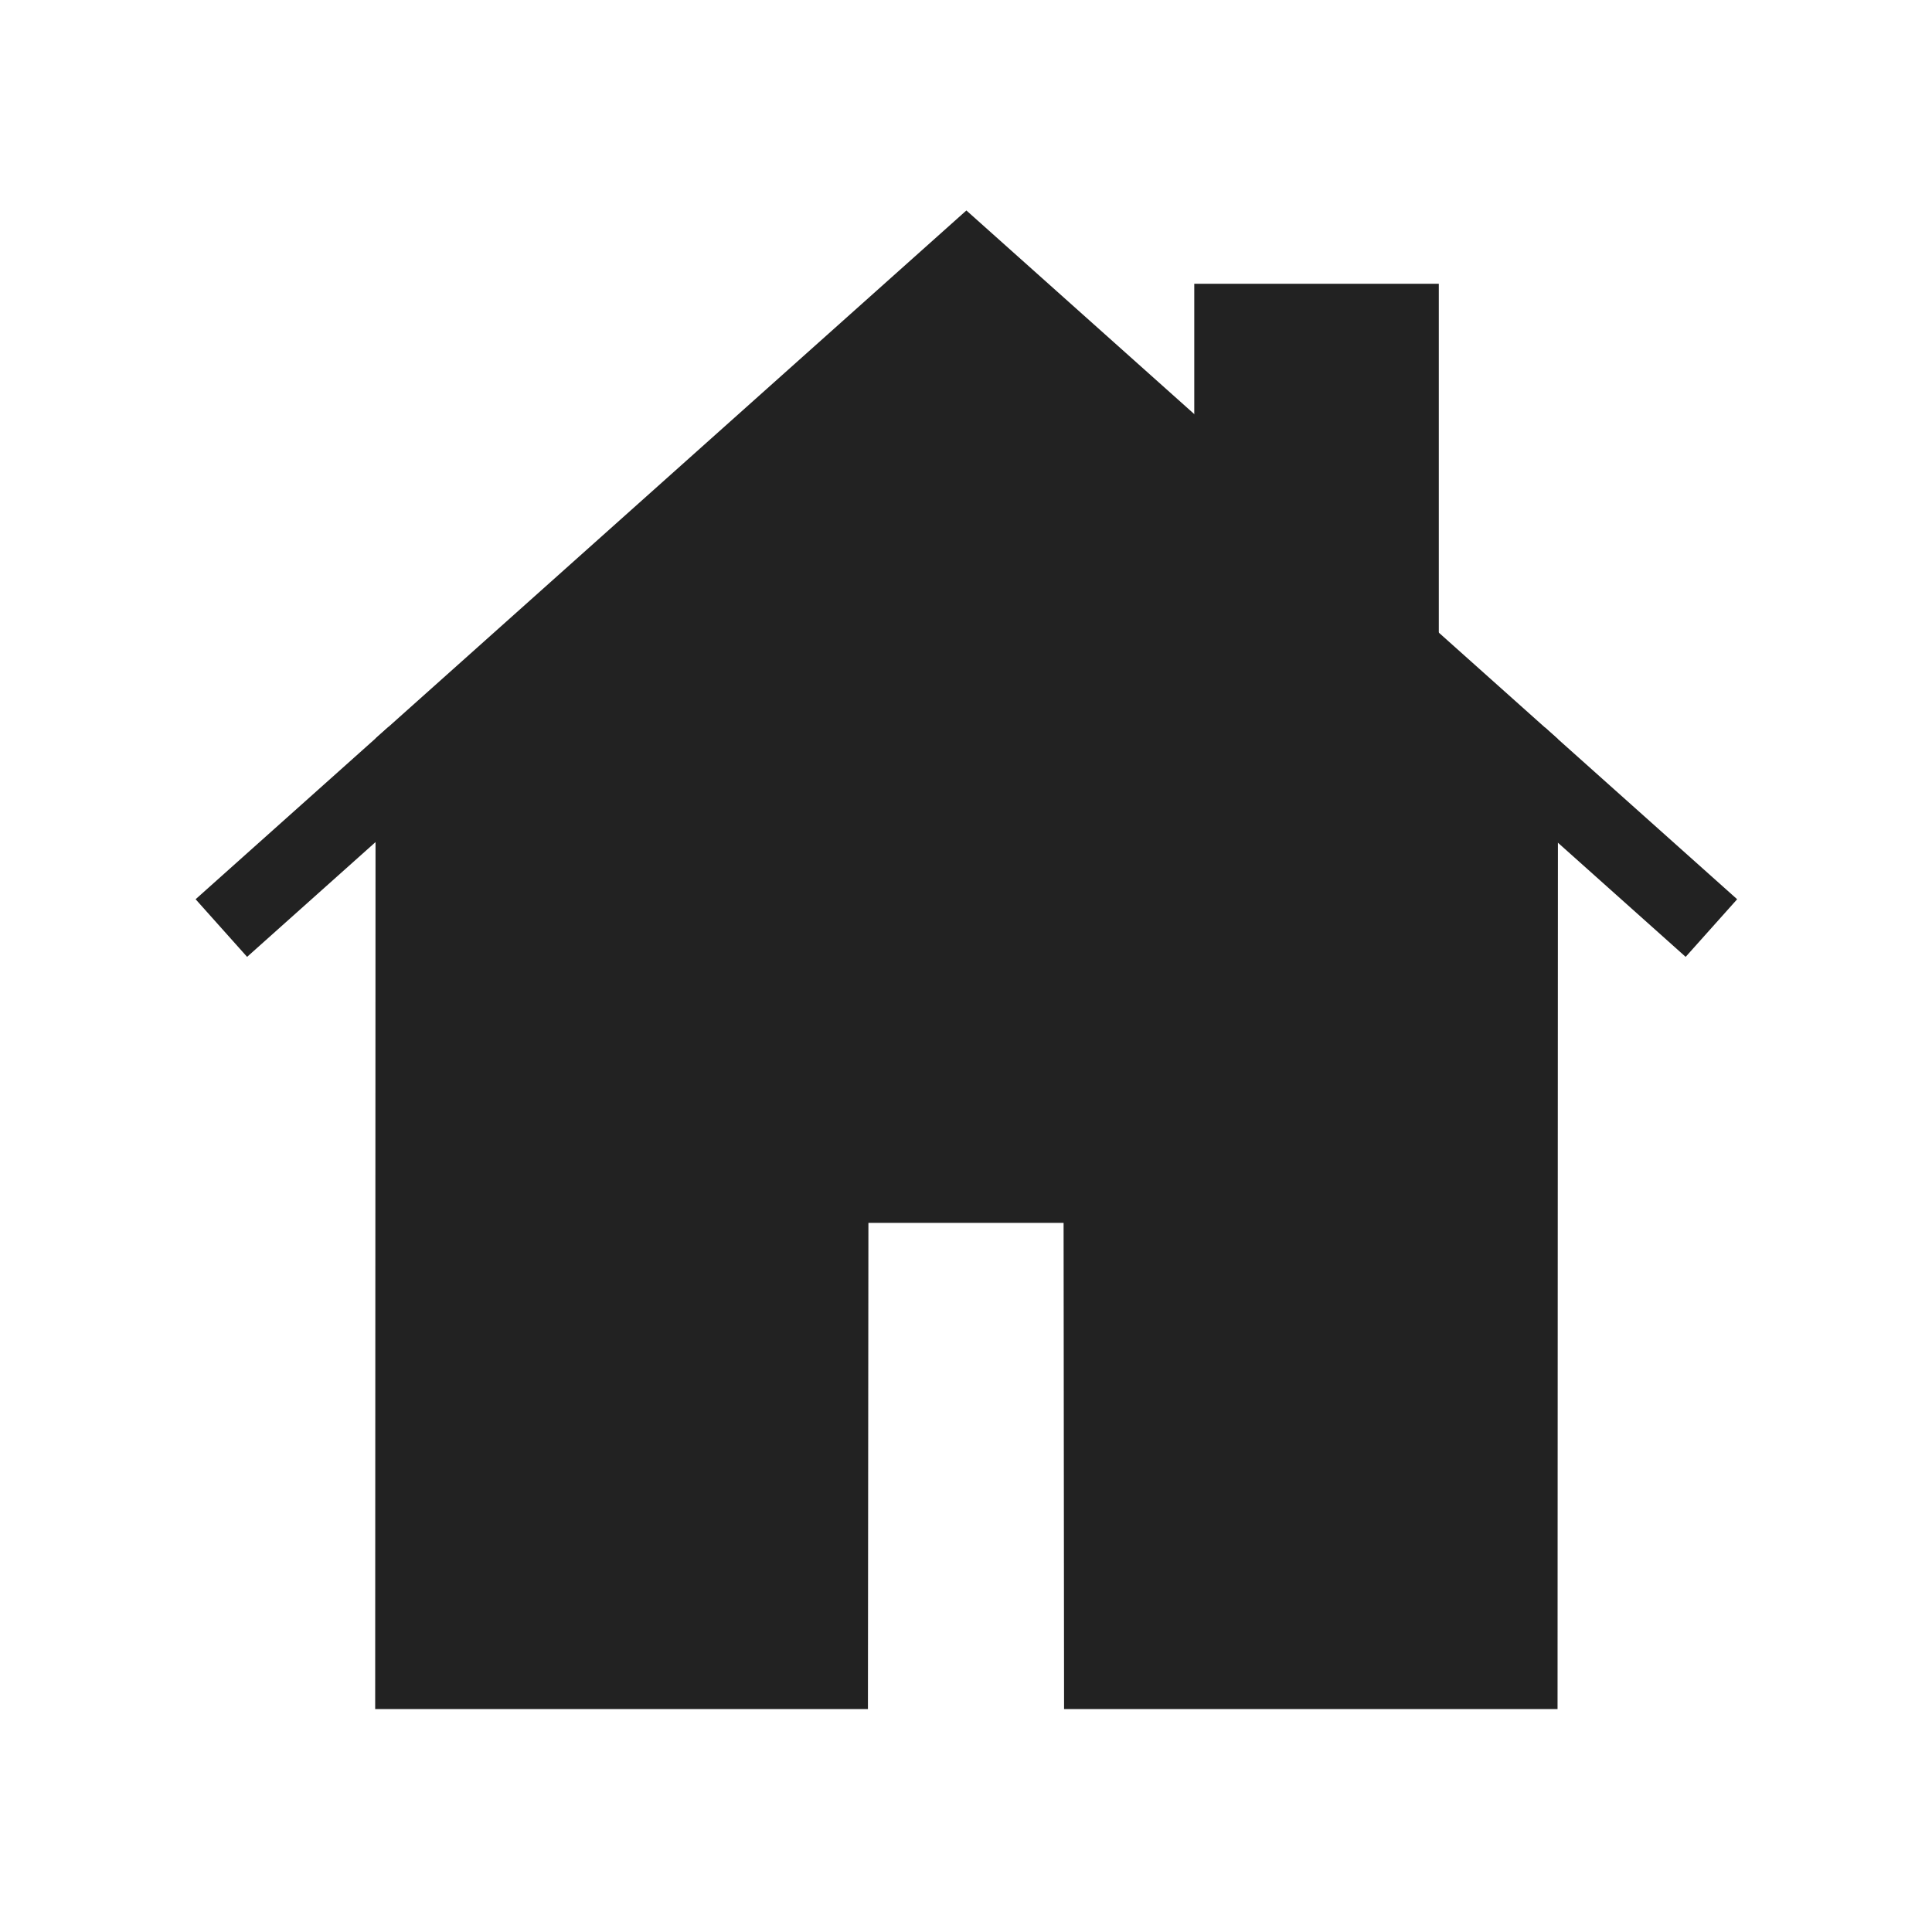
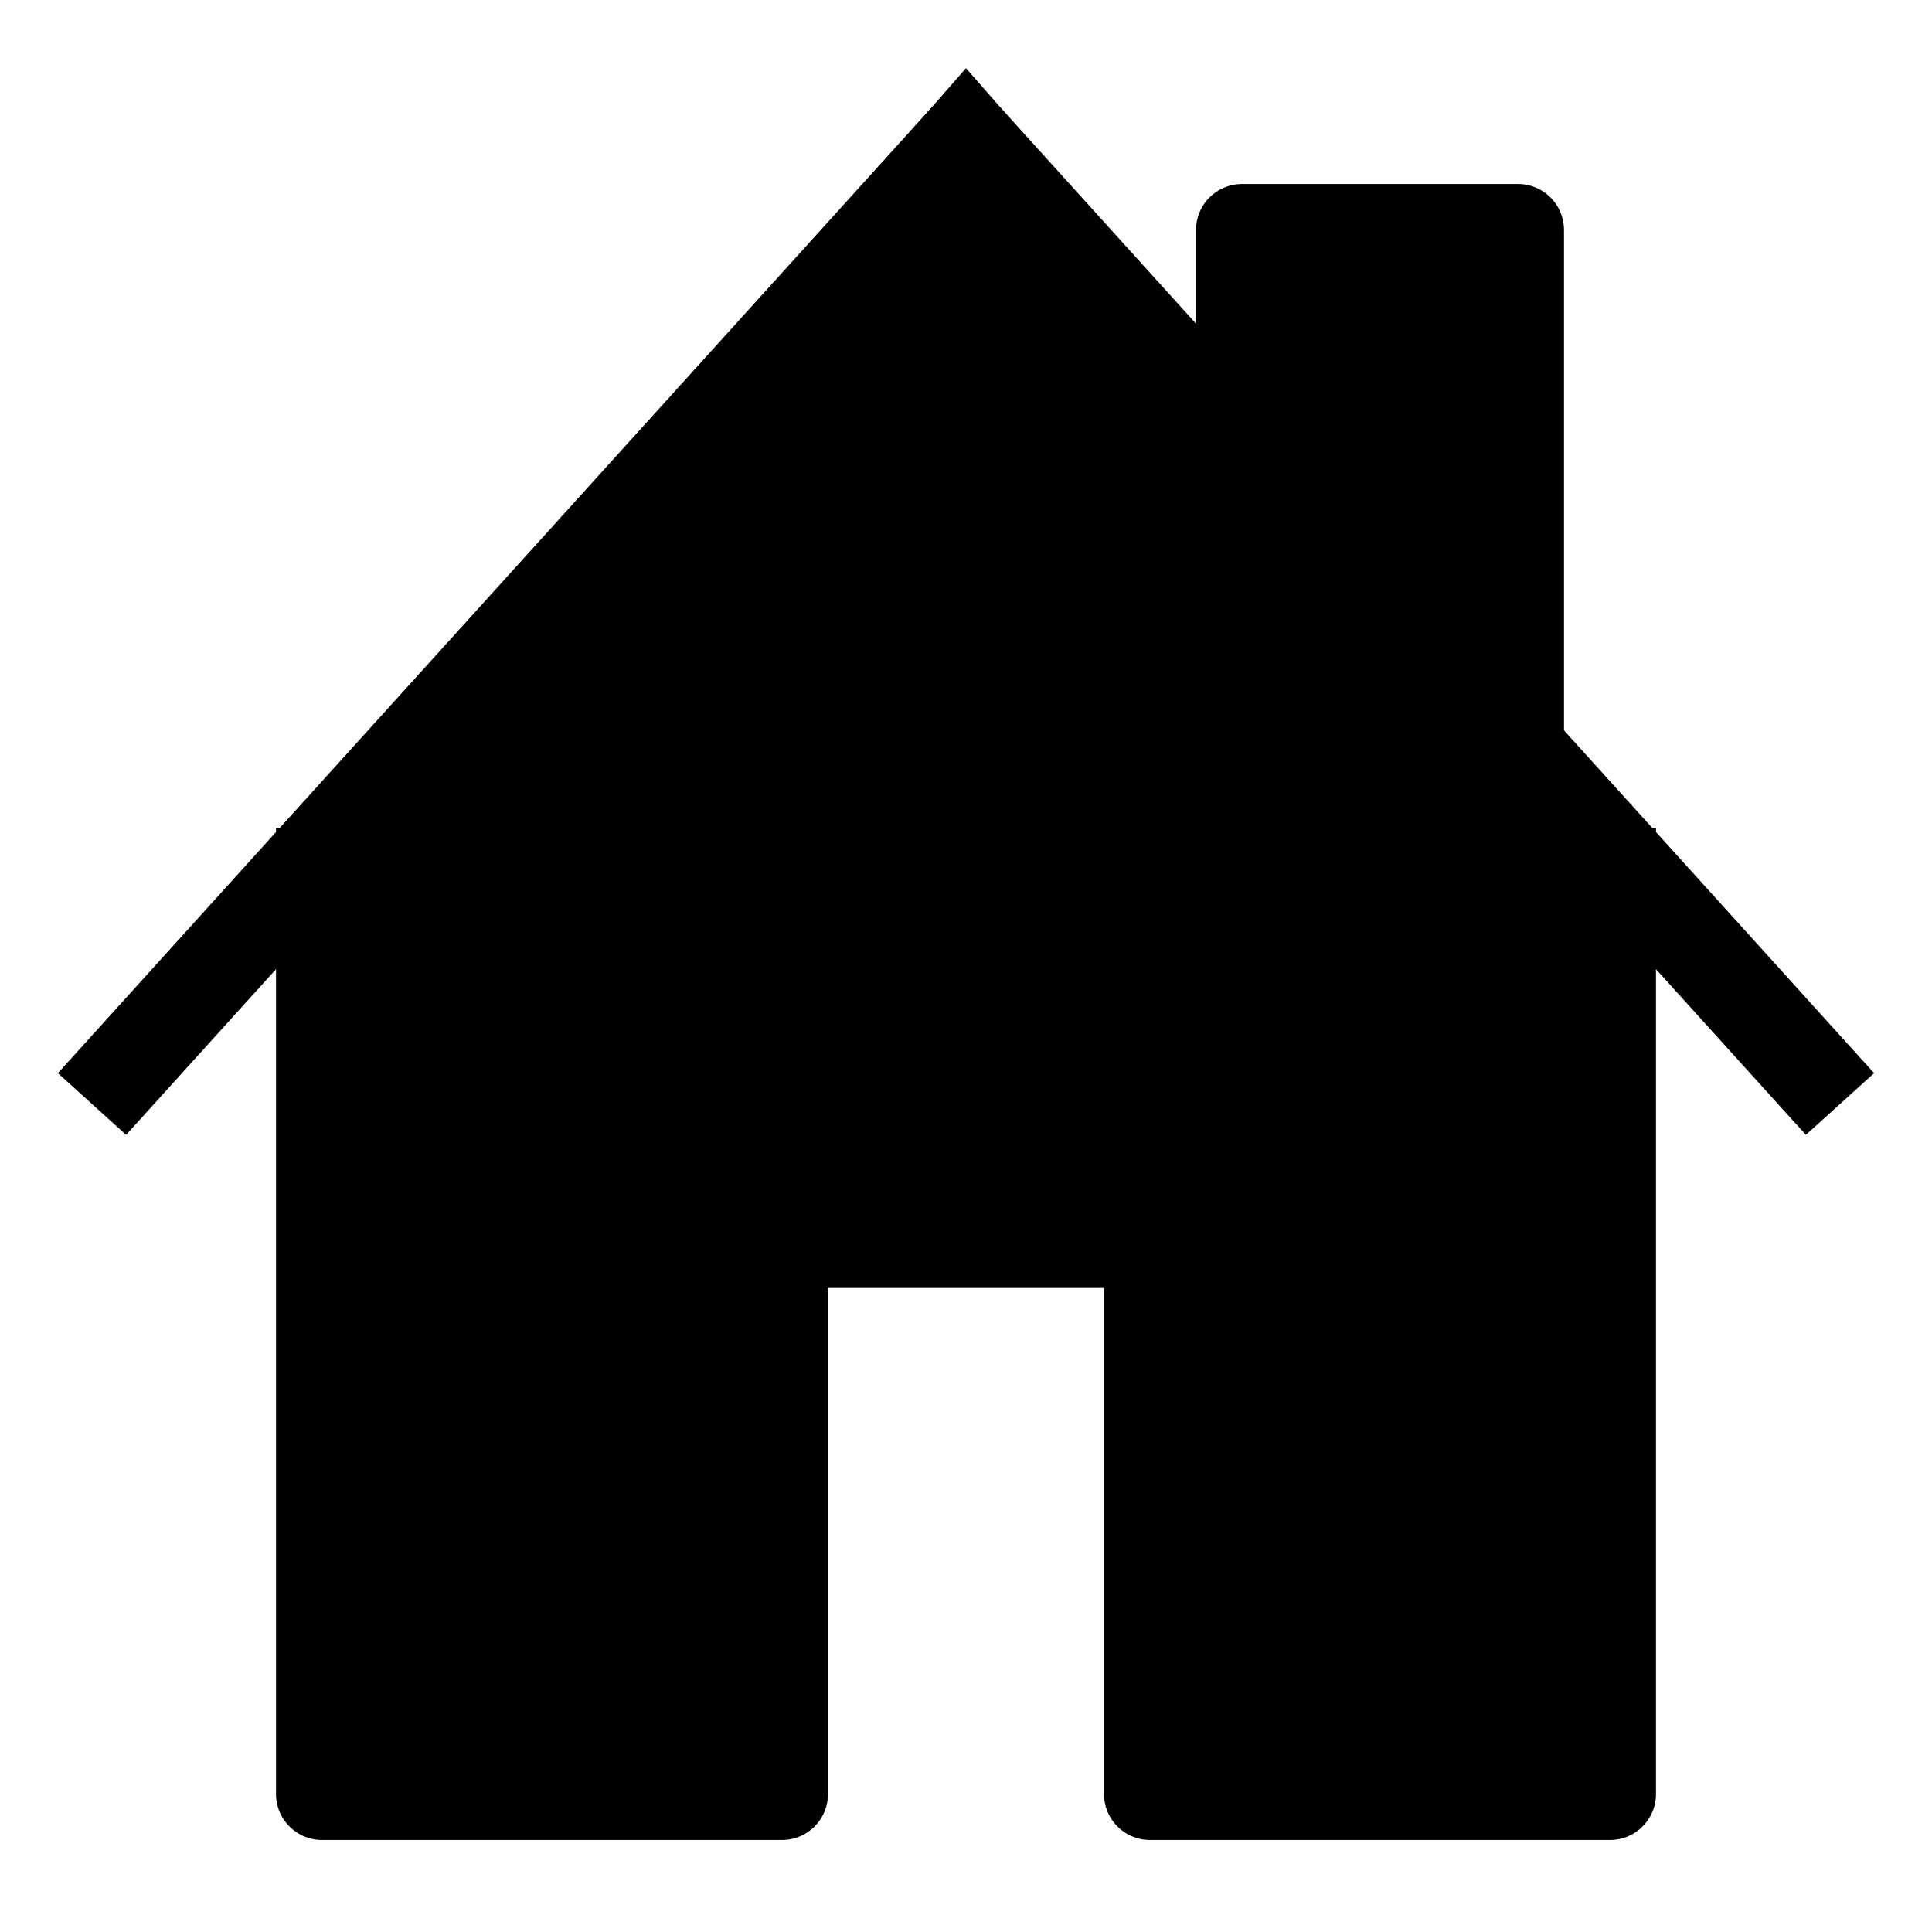
- <svg xmlns="http://www.w3.org/2000/svg" version="1.1" x="0px" y="0px" viewBox="0 0 100 100" id="svg2">
-   <defs id="defs10">
-     </defs>
-   <g transform="translate(0,-952.3622)" id="g4">
-     <path style="fill:#222;fill-rule:evenodd;stroke:#222;stroke-width:4;stroke-linecap:butt;stroke-linejoin:miter;stroke-miterlimit:4;stroke-dasharray:none;stroke-opacity:1;fill-opacity:1" d="M 50.02 13.576 L 21.439 39.115 L 21.42 86.461 L 42.926 86.461 L 42.951 61.295 L 57.049 61.295 L 57.074 86.461 L 78.619 86.461 L 78.639 39.15 L 50.02 13.576 z " id="path4175" transform="translate(0,952.3622)" />
-     <path style="fill:#222;fill-rule:evenodd;stroke:#222;stroke-width:4;stroke-linecap:butt;stroke-linejoin:miter;stroke-miterlimit:4;stroke-dasharray:none;stroke-opacity:1;fill-opacity:1" d="m 63.815,25.904 0,-9.217 8.657,0 -2e-6,16.954 z" id="path4193" transform="translate(0,952.3622)" />
-     <path style="fill:none;fill-rule:evenodd;stroke:#222;stroke-width:4;stroke-linecap:butt;stroke-linejoin:miter;stroke-miterlimit:4;stroke-dasharray:none;stroke-opacity:1" d="m 21.439,991.478 -9.982,8.92" id="path4177" />
-     <path style="fill:none;fill-rule:evenodd;stroke:#222;stroke-width:4;stroke-linecap:butt;stroke-linejoin:miter;stroke-miterlimit:4;stroke-dasharray:none;stroke-opacity:1" d="m 88.582,1000.398 -9.943,-8.885" id="path4170" />
-   </g>
+ <svg xmlns="http://www.w3.org/2000/svg" version="1.1" width="21" height="21">
+   <style>
+     polyline {
+       fill: black;
+       stroke: black;
+       stroke-width: 1;
+     }
+ 
+     line {
+       stroke: black;
+       stroke-width: 1;
+     }
+   </style>
+   <polyline points="3.5 9                     3.5 19.5                     8.5 19.5                     8.5 13.5                     12.5 13.5                     12.5 19.5                     17.5 19.5                     17.5 9" stroke-linejoin="round" />
+   <line x1="1" y1="12" x2="10.5" y2="1.5" />
+   <polyline points="3.5 9.5                     10.5 1.5                     17.5 9.5" stroke-linejoin="miter" />
+   <line x1="20" y1="12" x2="10.5" y2="1.5" />
+   <polyline points="13.5 5                     13.5 2.5                     16.5 2.5                     16.5 8" stroke-linejoin="round" />
</svg>
